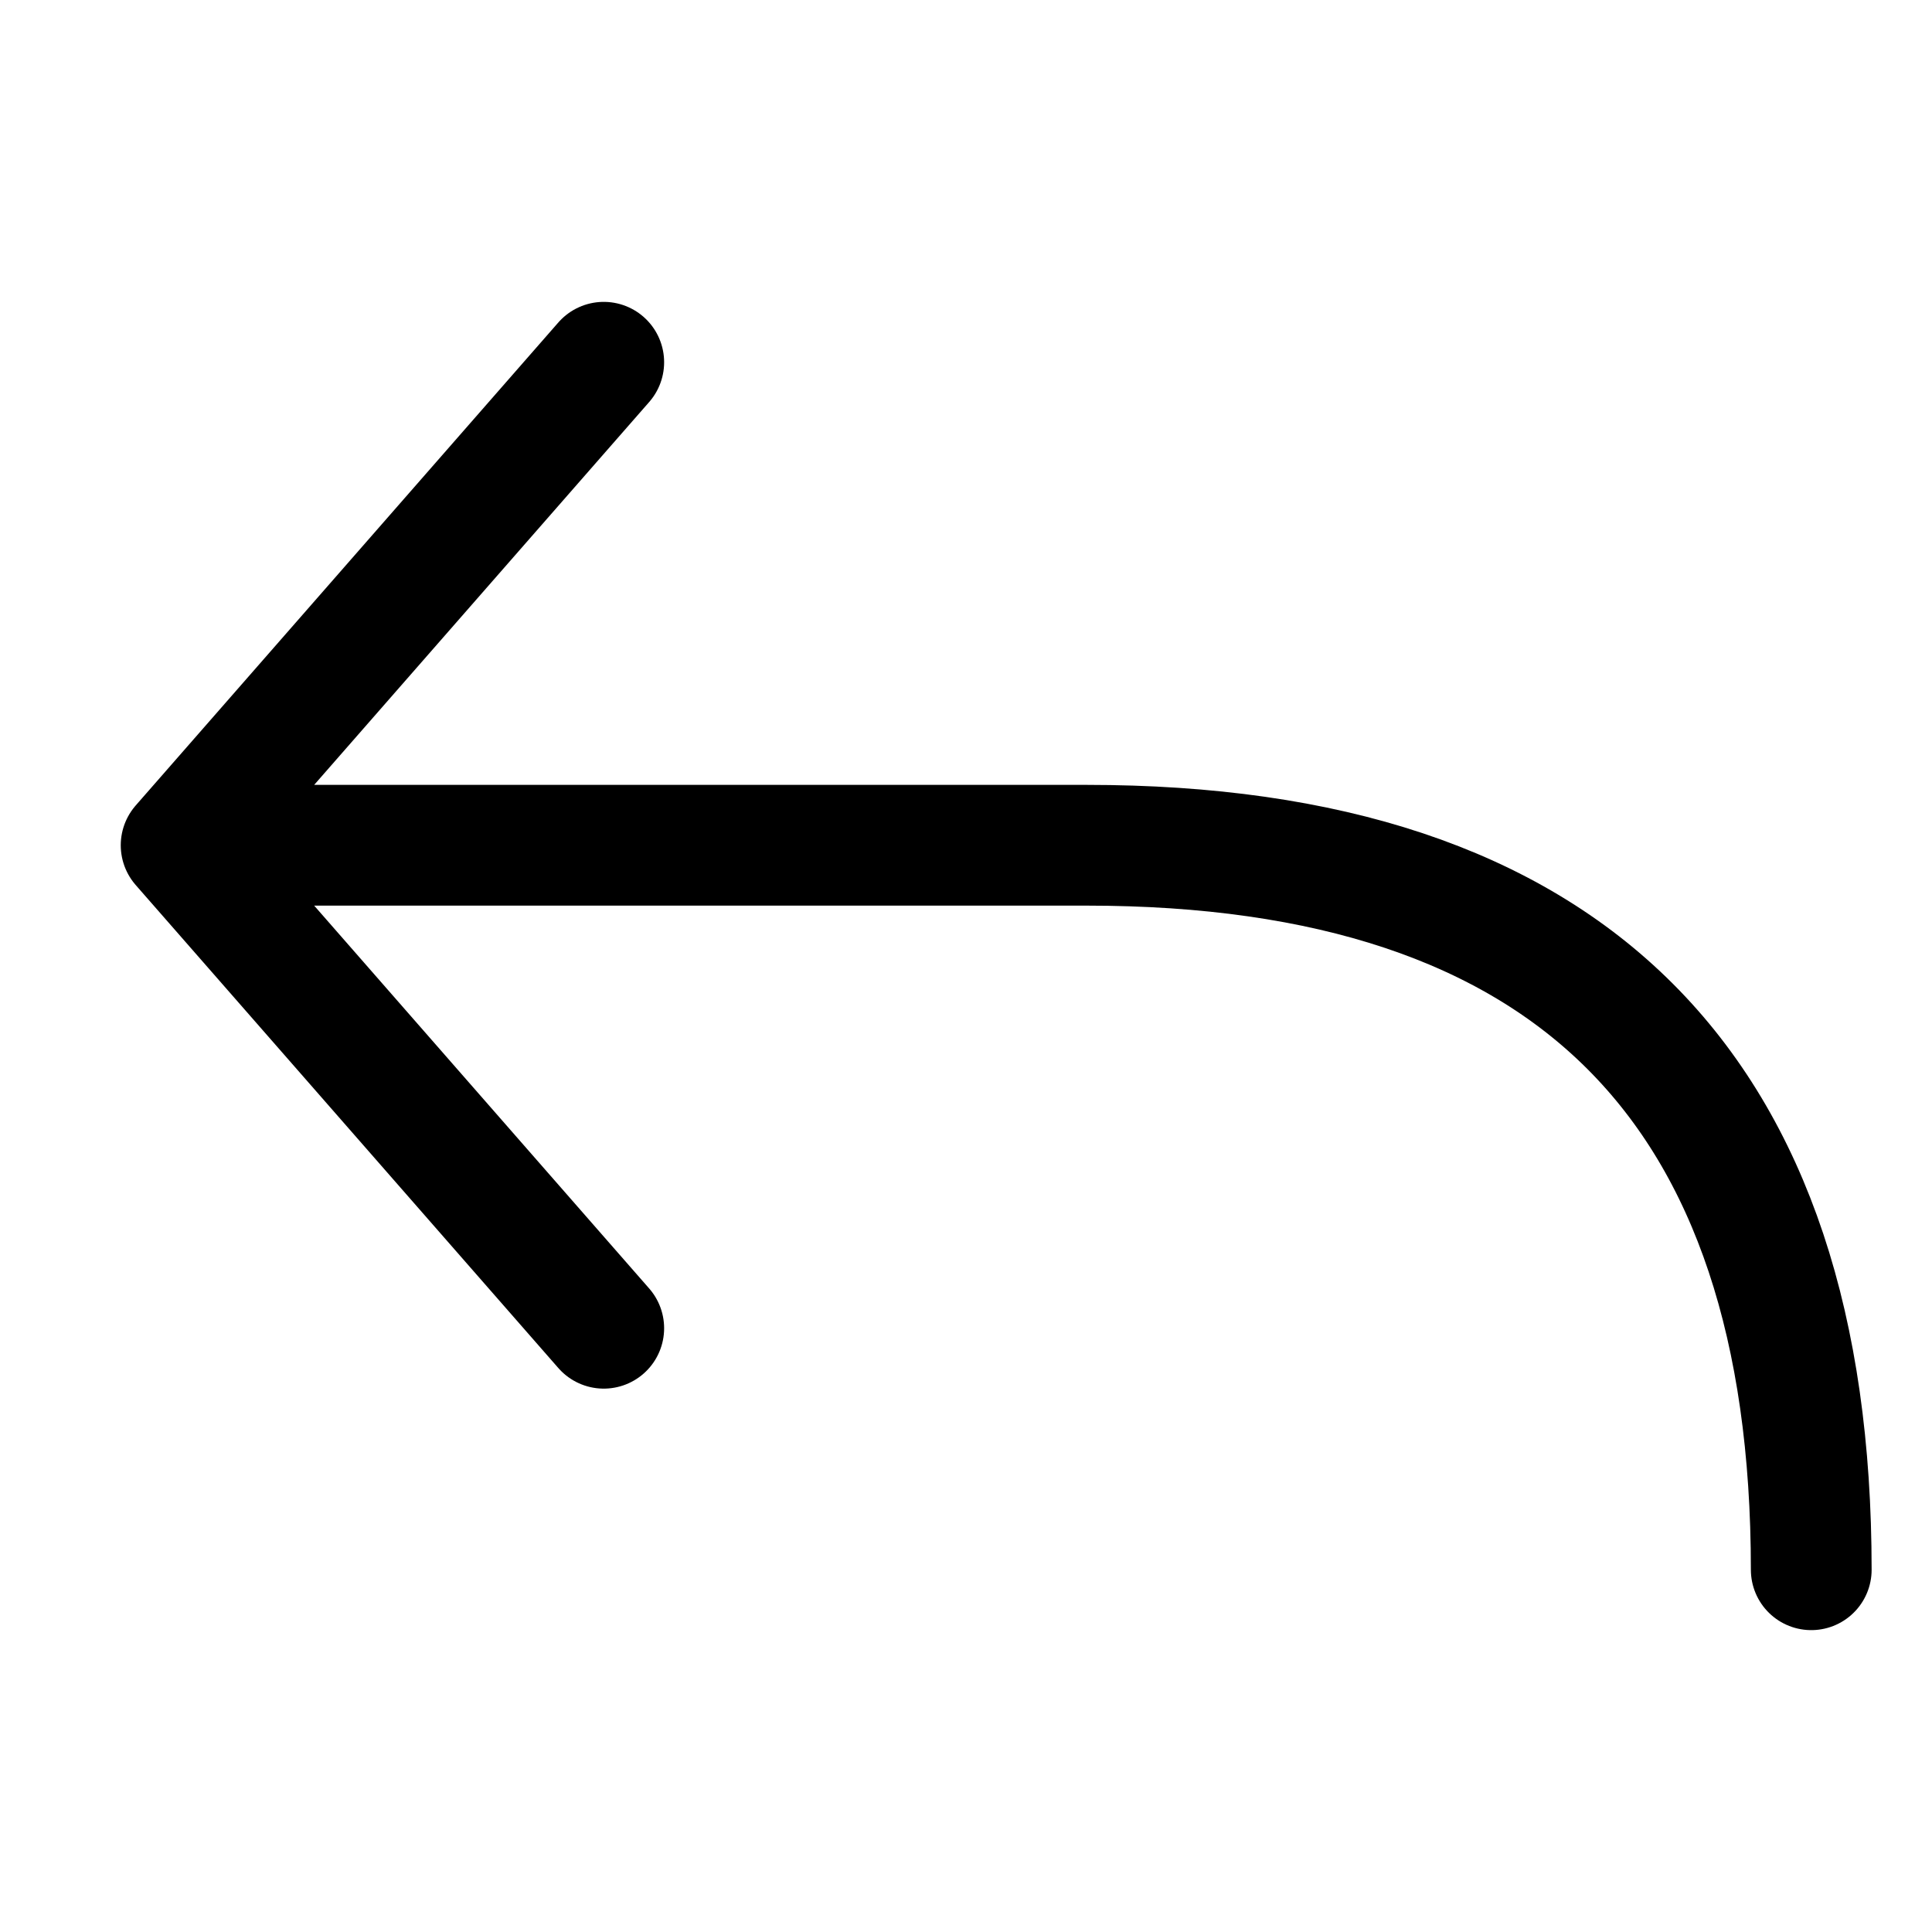
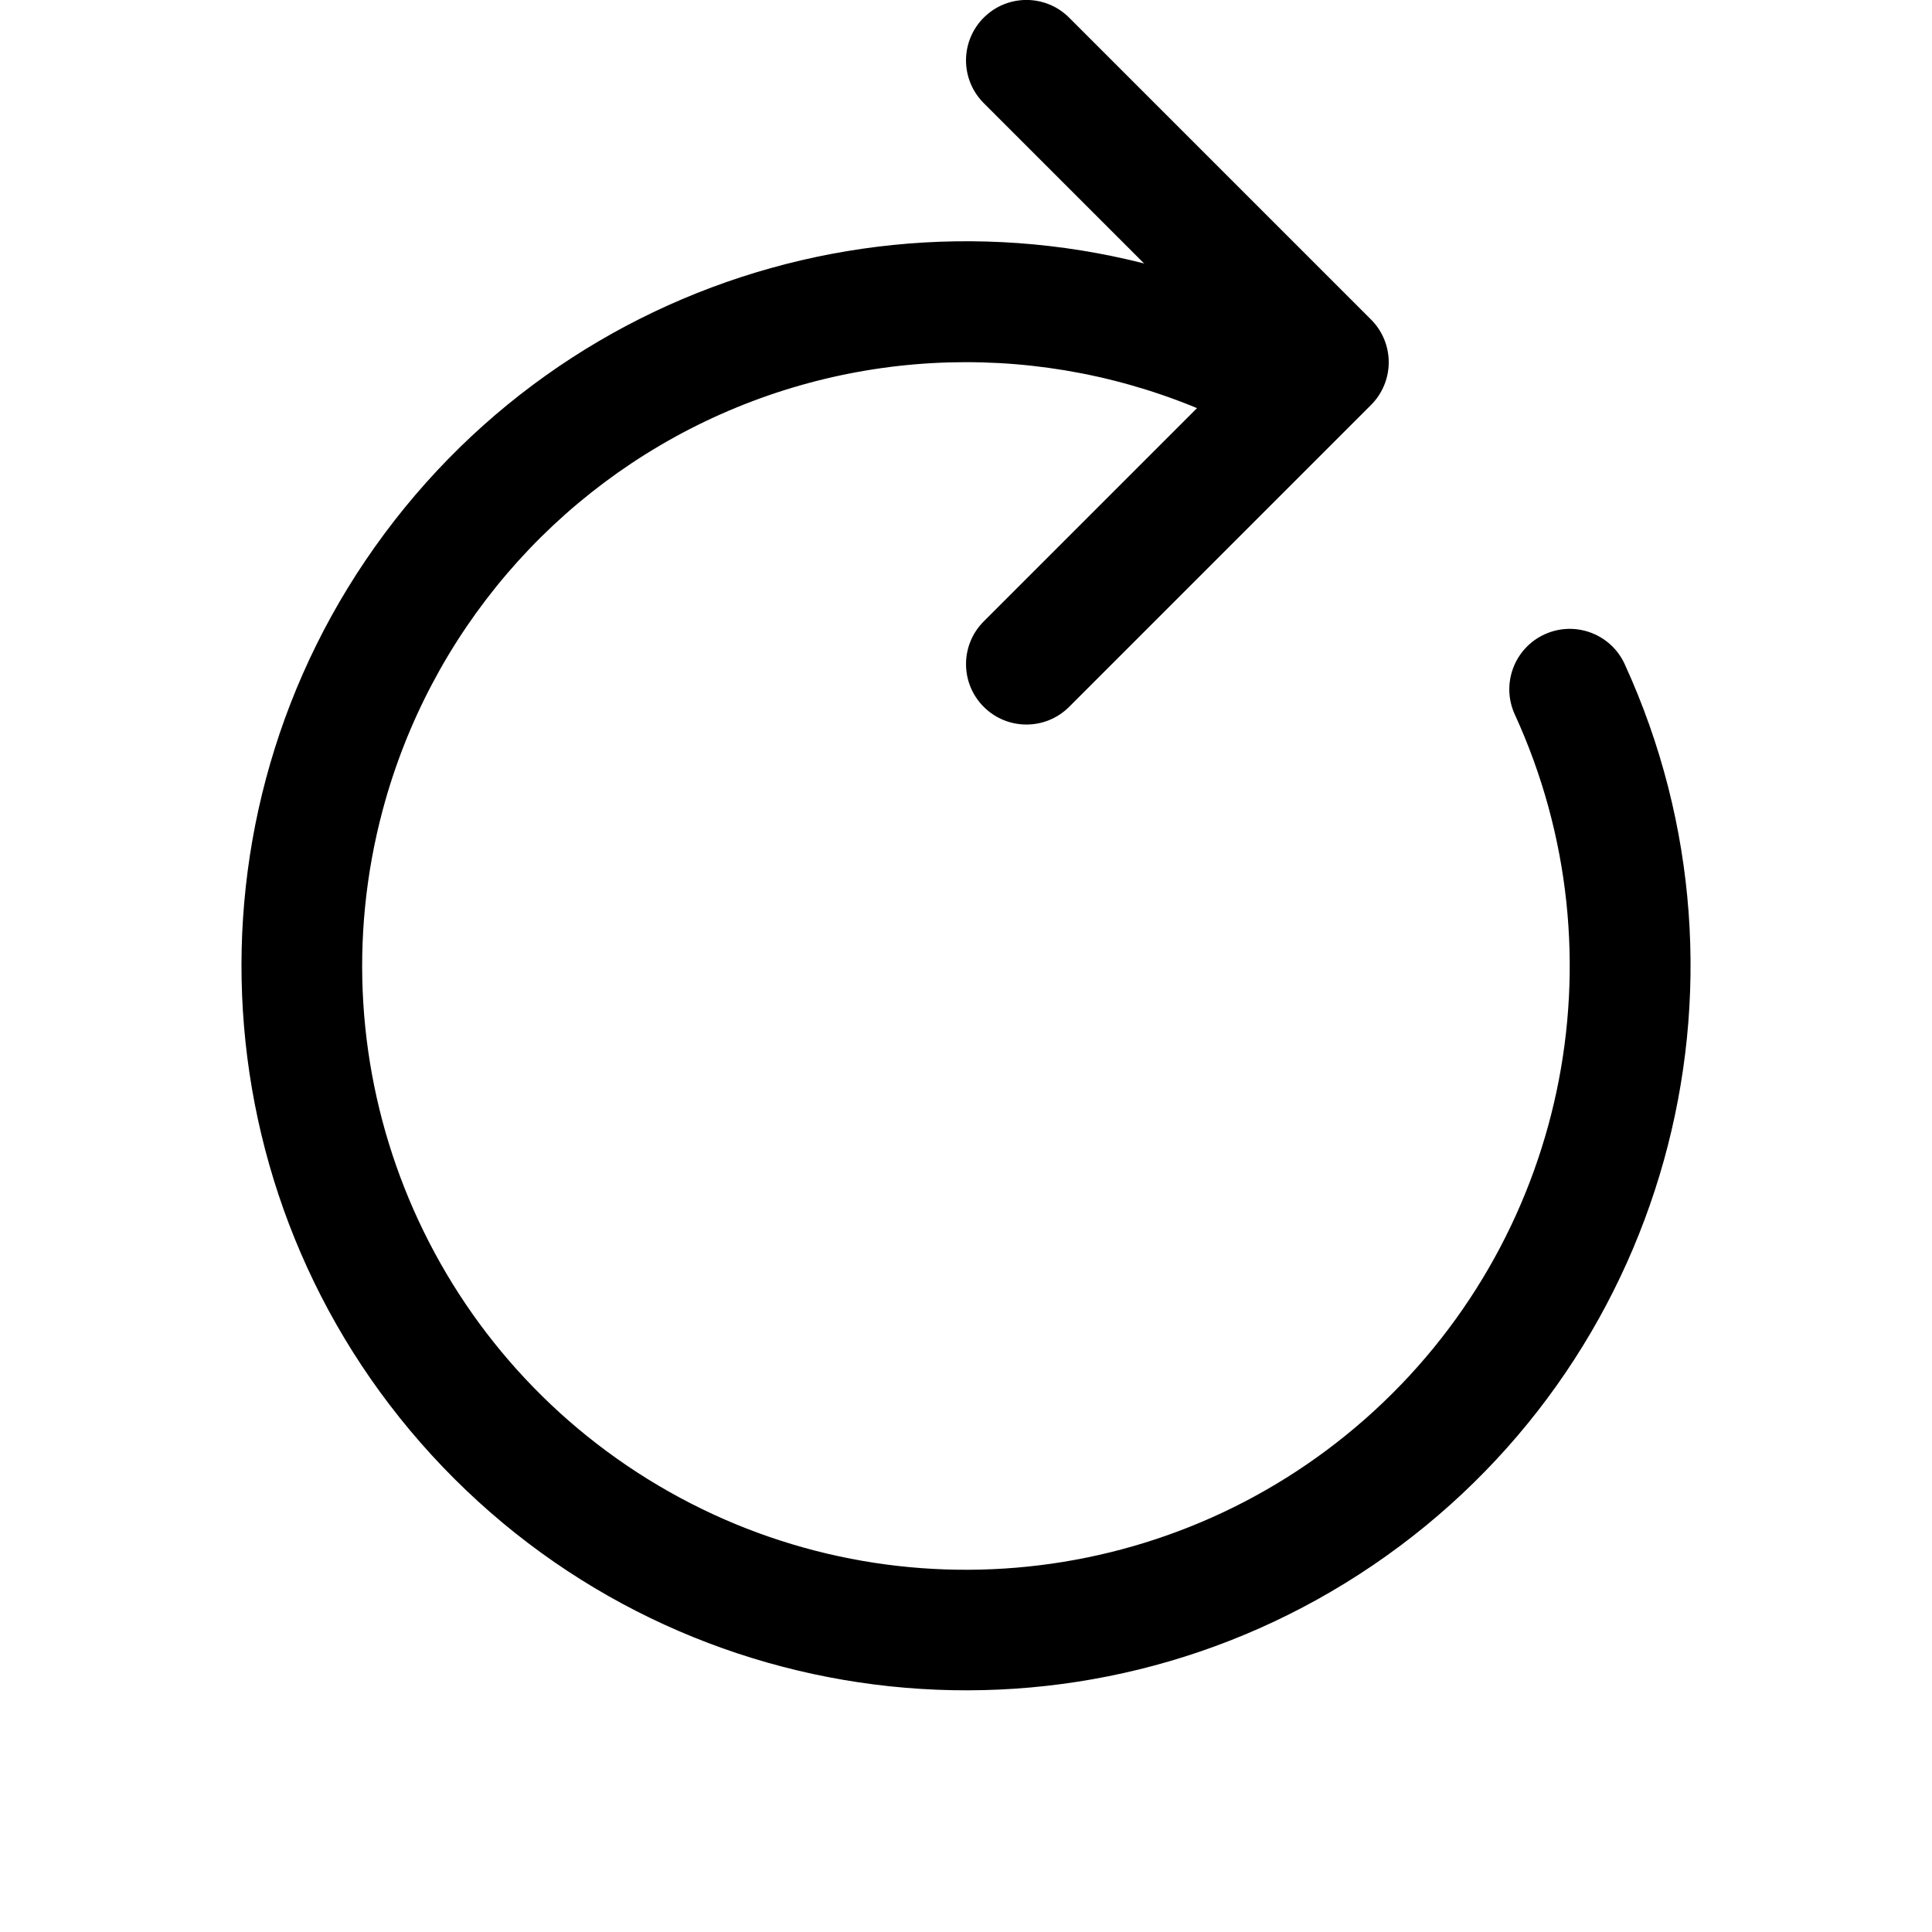
- <svg xmlns="http://www.w3.org/2000/svg" id="i-reply" viewBox="0 0 32 32" width="32" height="32" fill="none" stroke="currentcolor" stroke-linecap="round" stroke-linejoin="round" stroke-width="2">
-   <path d="M10 6 L3 14 10 22 M3 14 L18 14 C26 14 30 18 30 26" />
+ <svg xmlns="http://www.w3.org/2000/svg" id="i-reply" width="1em" height="1em" viewBox="0 0 16 16" fill="currentColor">
+   <path fill-rule="evenodd" d="M3.17 6.706a5 5 0 017.103-3.16.5.5 0 10.454-.892A6 6 0 1013.455 5.5a.5.5 0 00-.91.417 5 5 0 11-9.375.789z" clip-rule="evenodd" />
+   <path fill-rule="evenodd" d="M8.147.146a.5.5 0 01.707 0l2.5 2.5a.5.5 0 010 .708l-2.5 2.5a.5.5 0 11-.707-.708L10.293 3 8.147.854a.5.5 0 010-.708z" clip-rule="evenodd" />
</svg>
